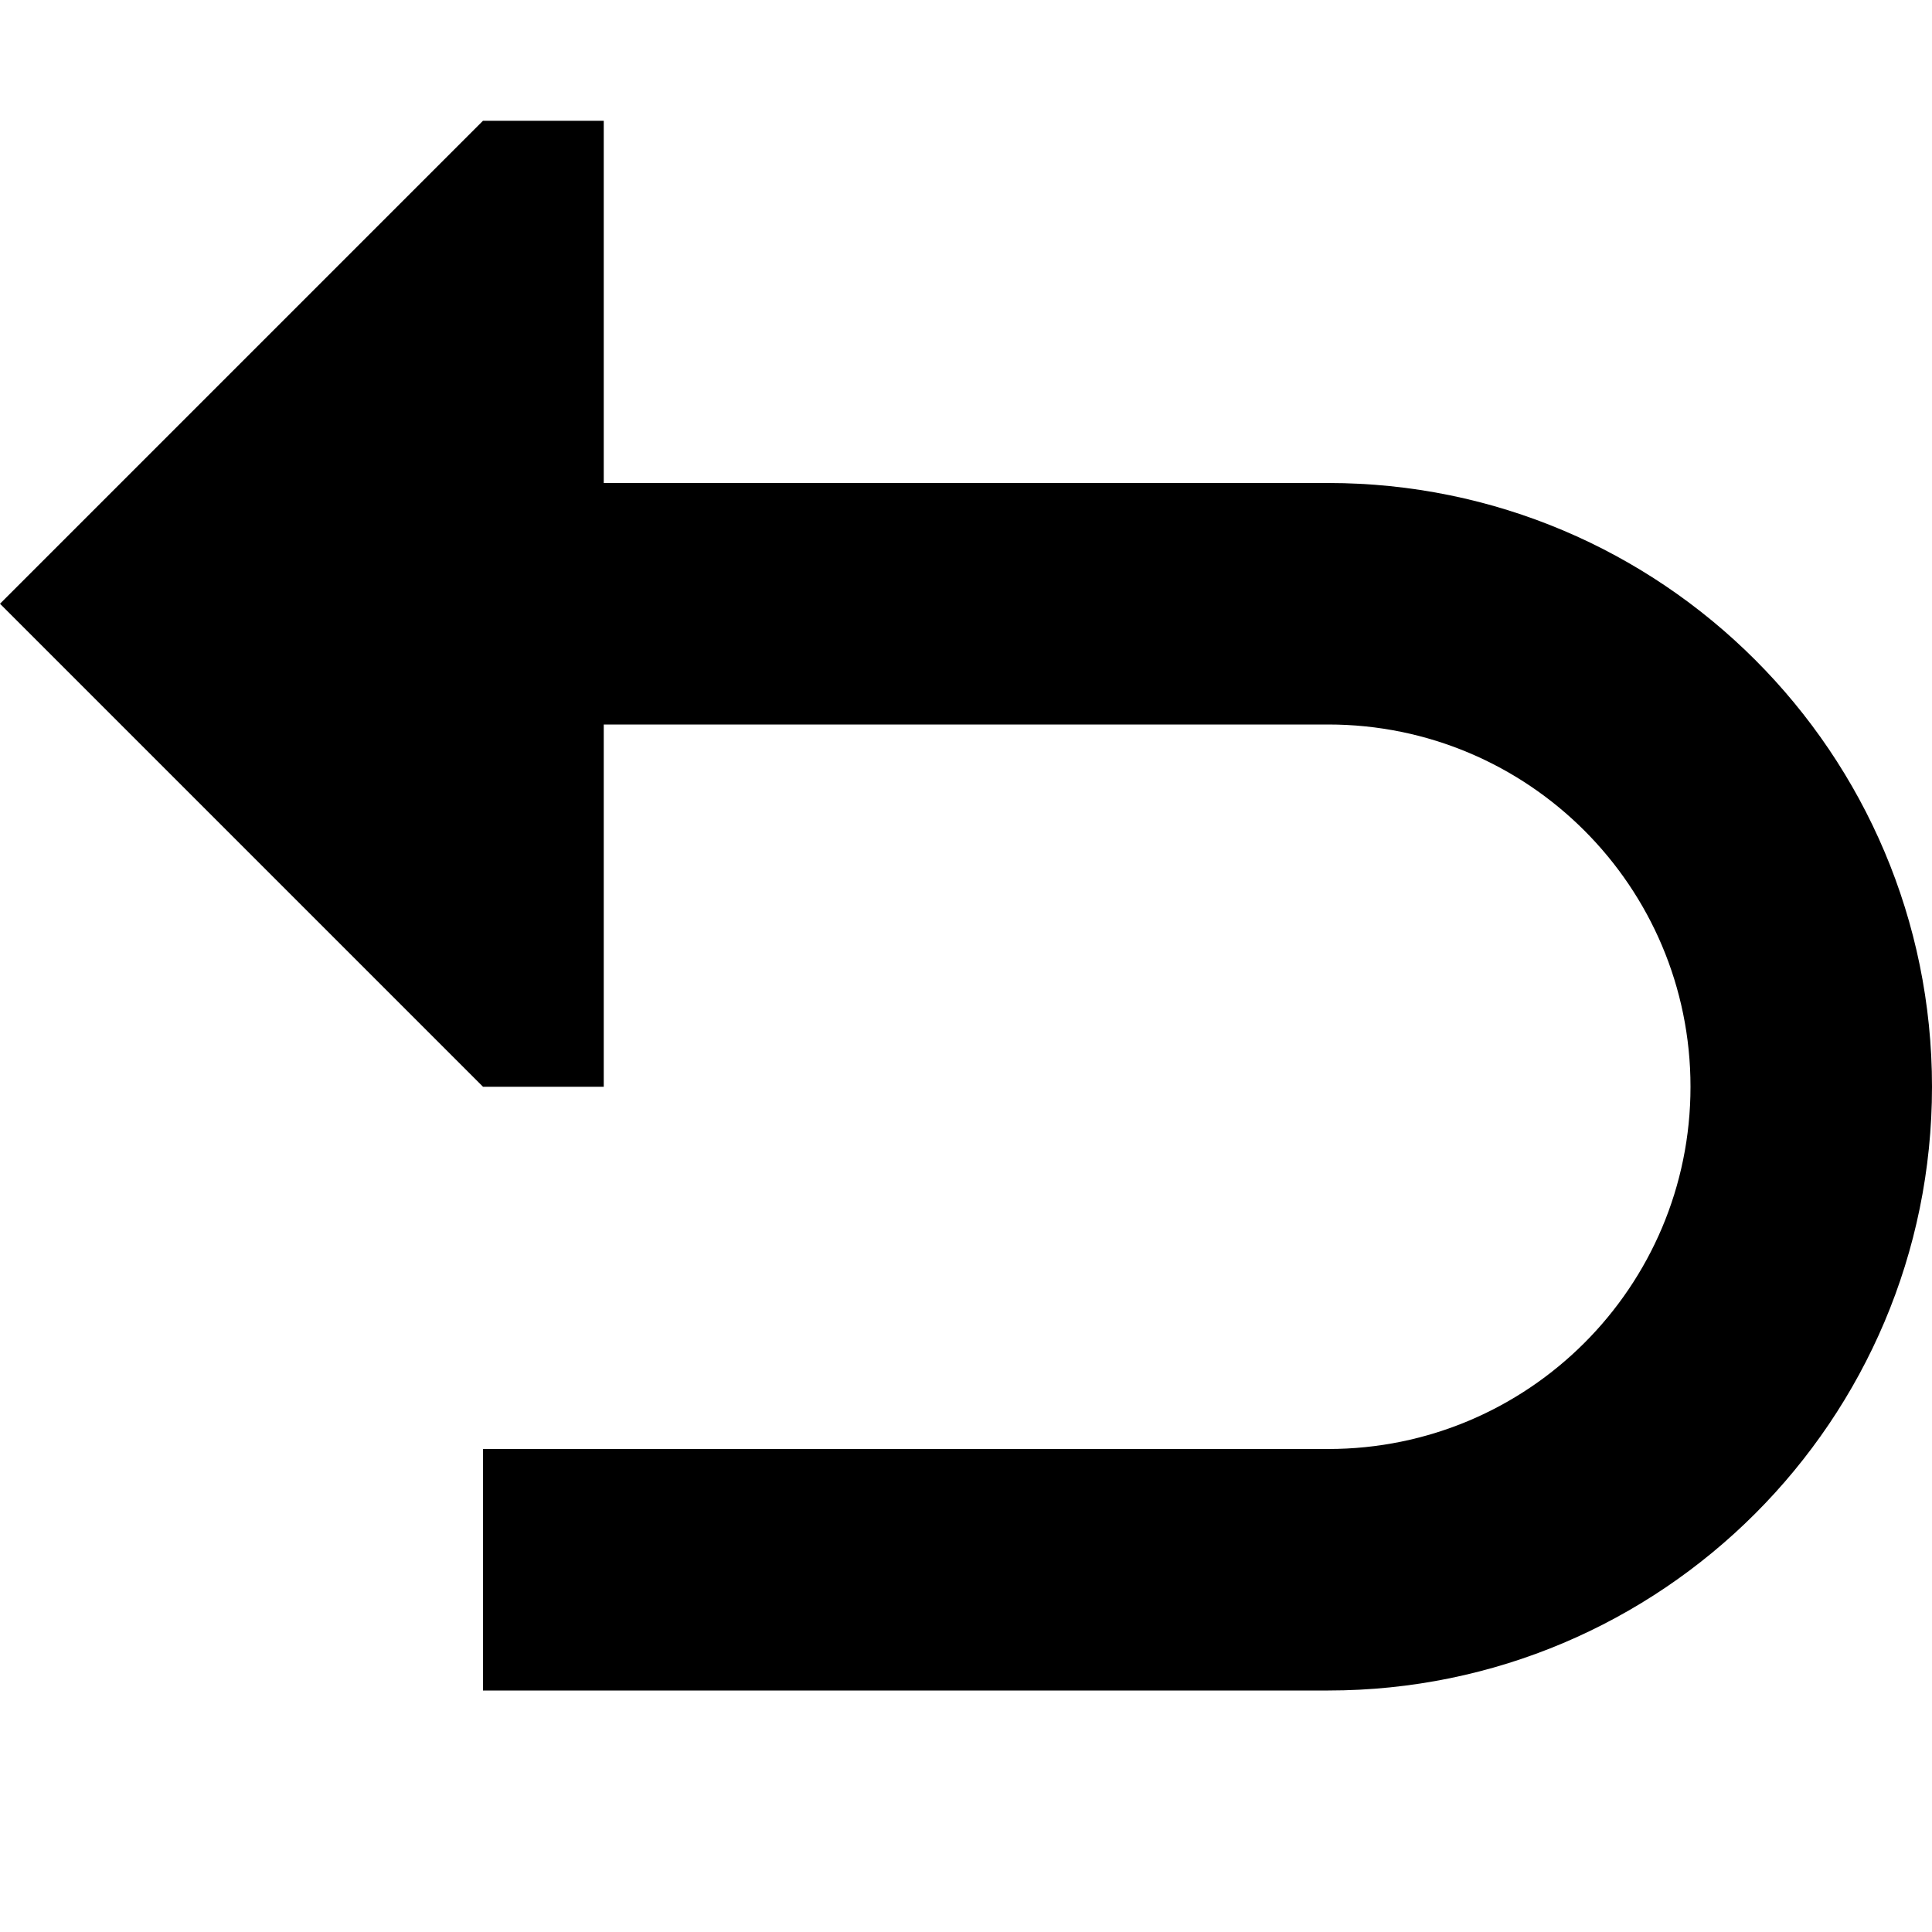
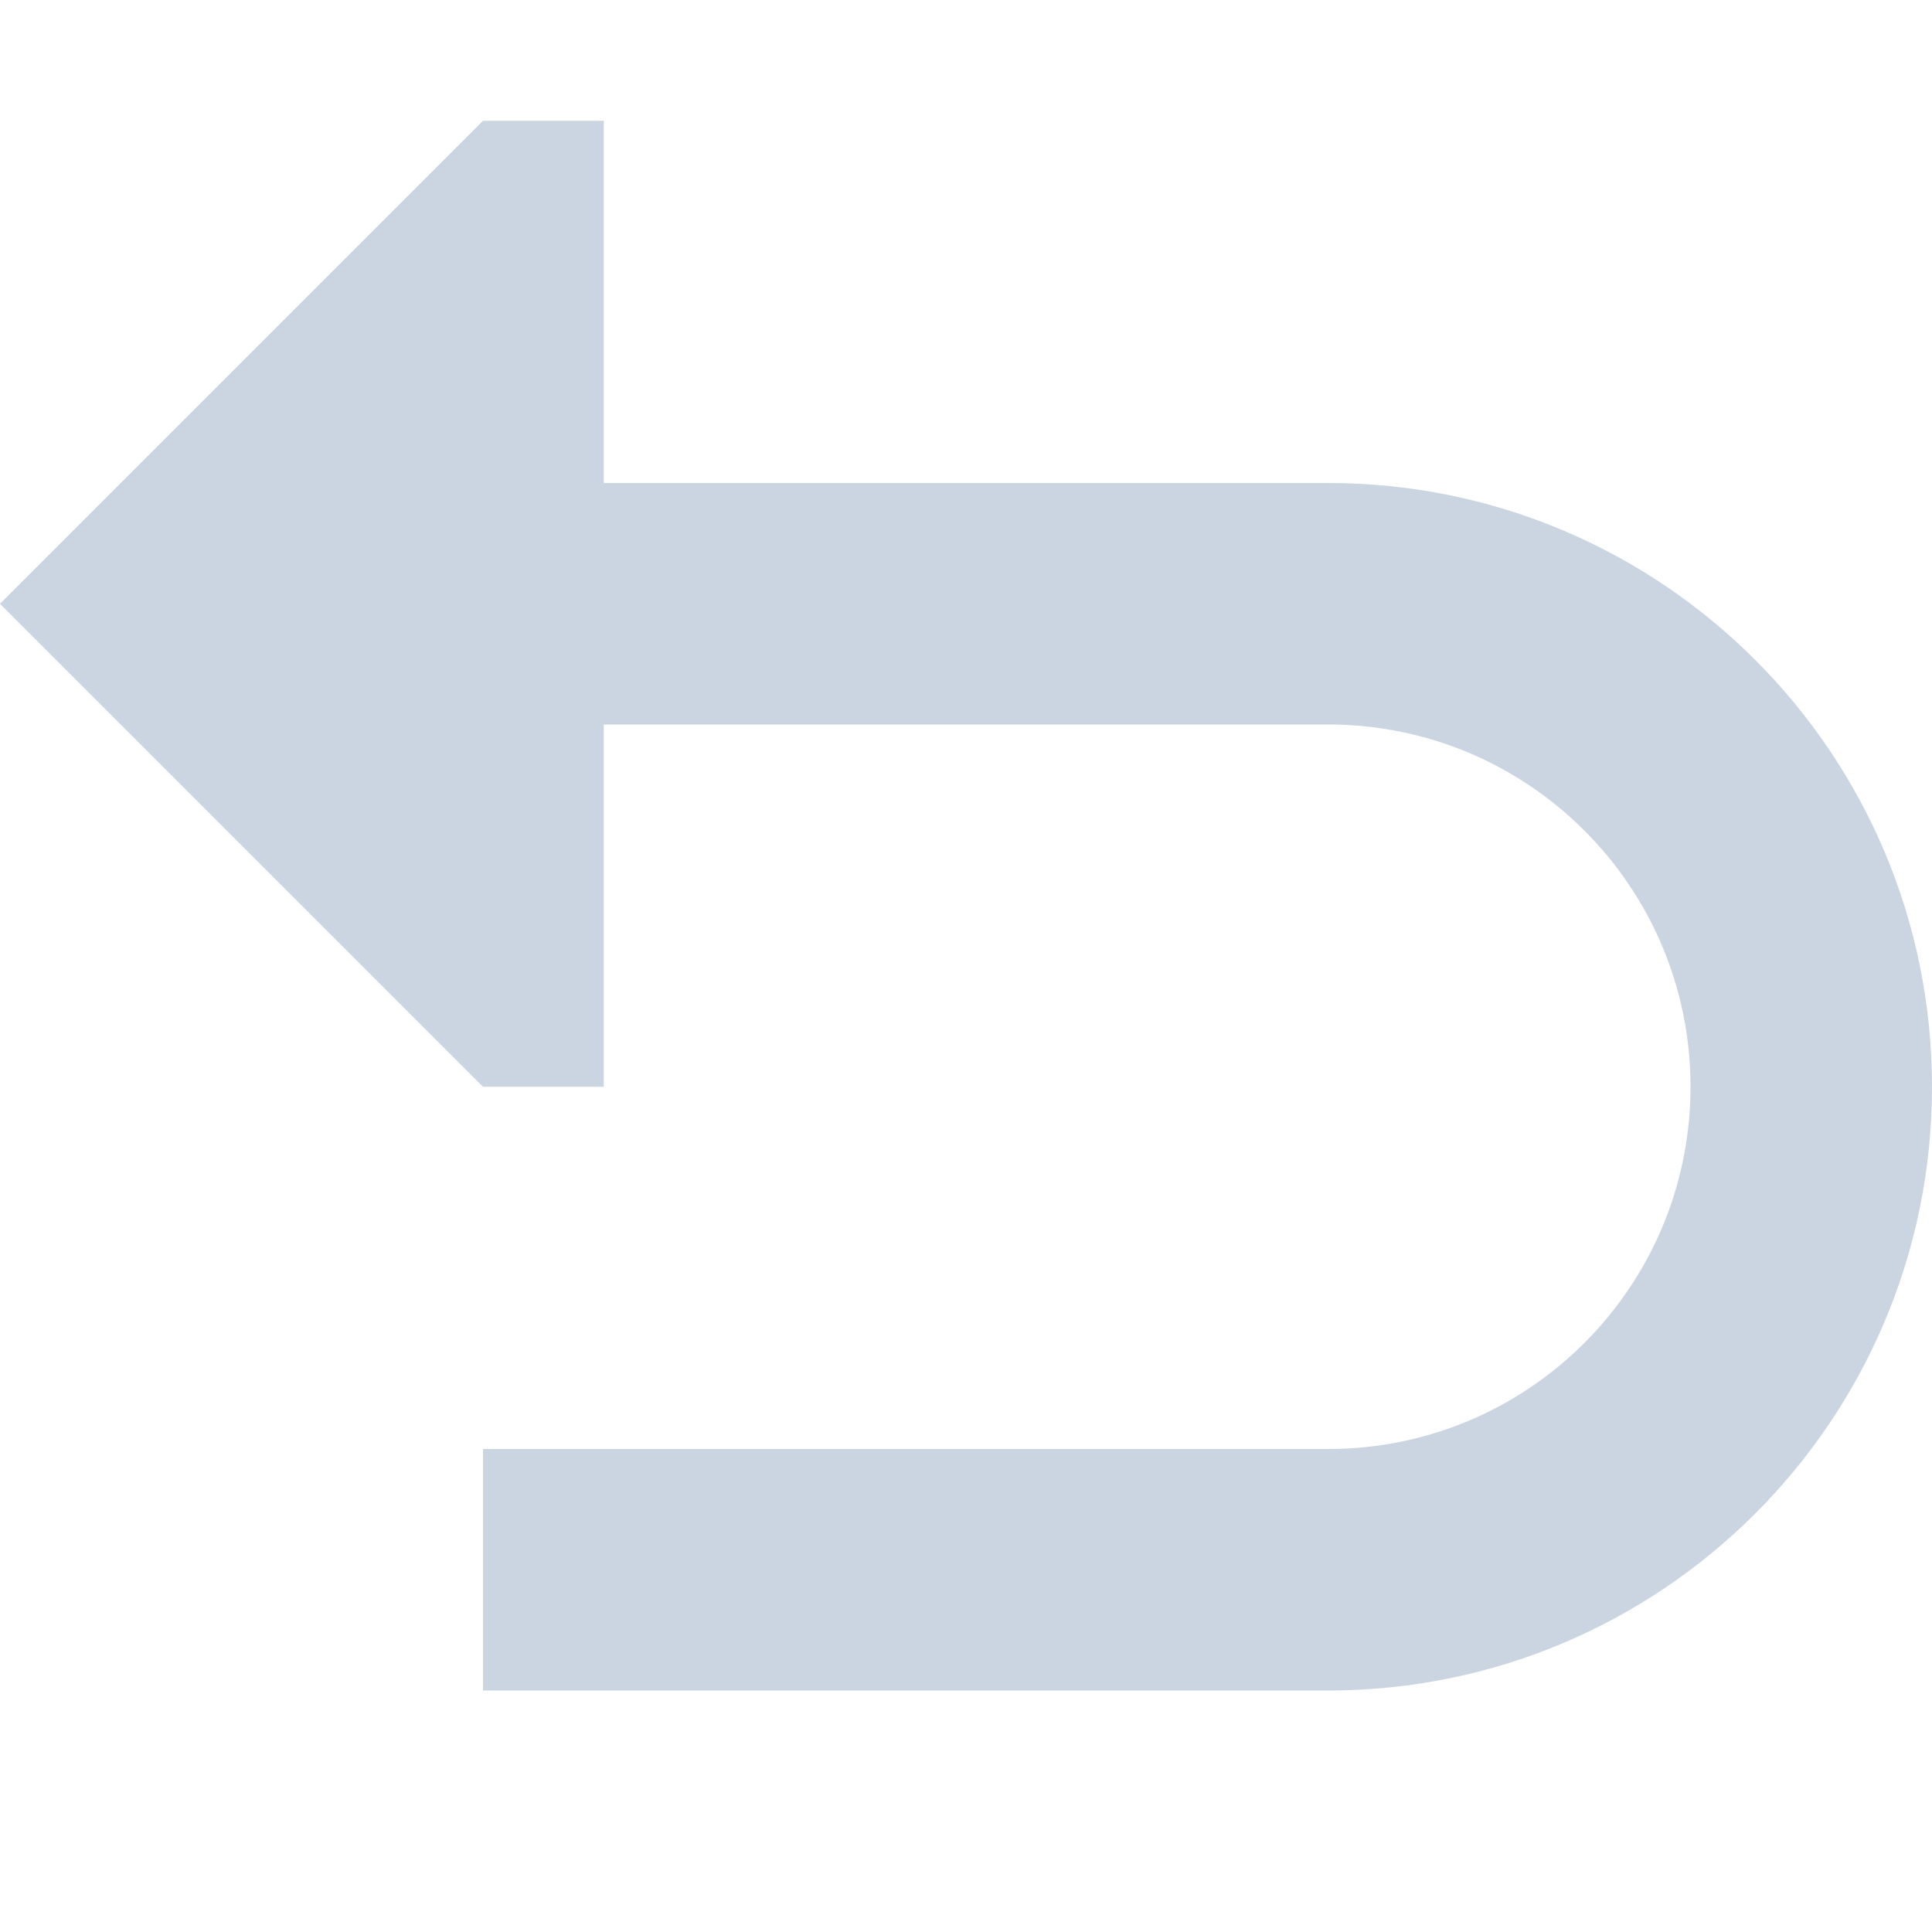
<svg xmlns="http://www.w3.org/2000/svg" width="800px" height="800px" viewBox="0 0 16 16" fill="none">
-   <path d="M5 1H4L0 5L4 9H5V6H11C12.657 6 14 7.343 14 9C14 10.657 12.657 12 11 12H4V14H11C13.761 14 16 11.761 16 9C16 6.239 13.761 4 11 4H5V1Z" fill="#000000" />
+   <path d="M5 1H4L0 5L4 9H5V6H11C12.657 6 14 7.343 14 9C14 10.657 12.657 12 11 12H4V14H11C13.761 14 16 11.761 16 9C16 6.239 13.761 4 11 4H5V1Z" fill="#cbd5e1" />
</svg>
